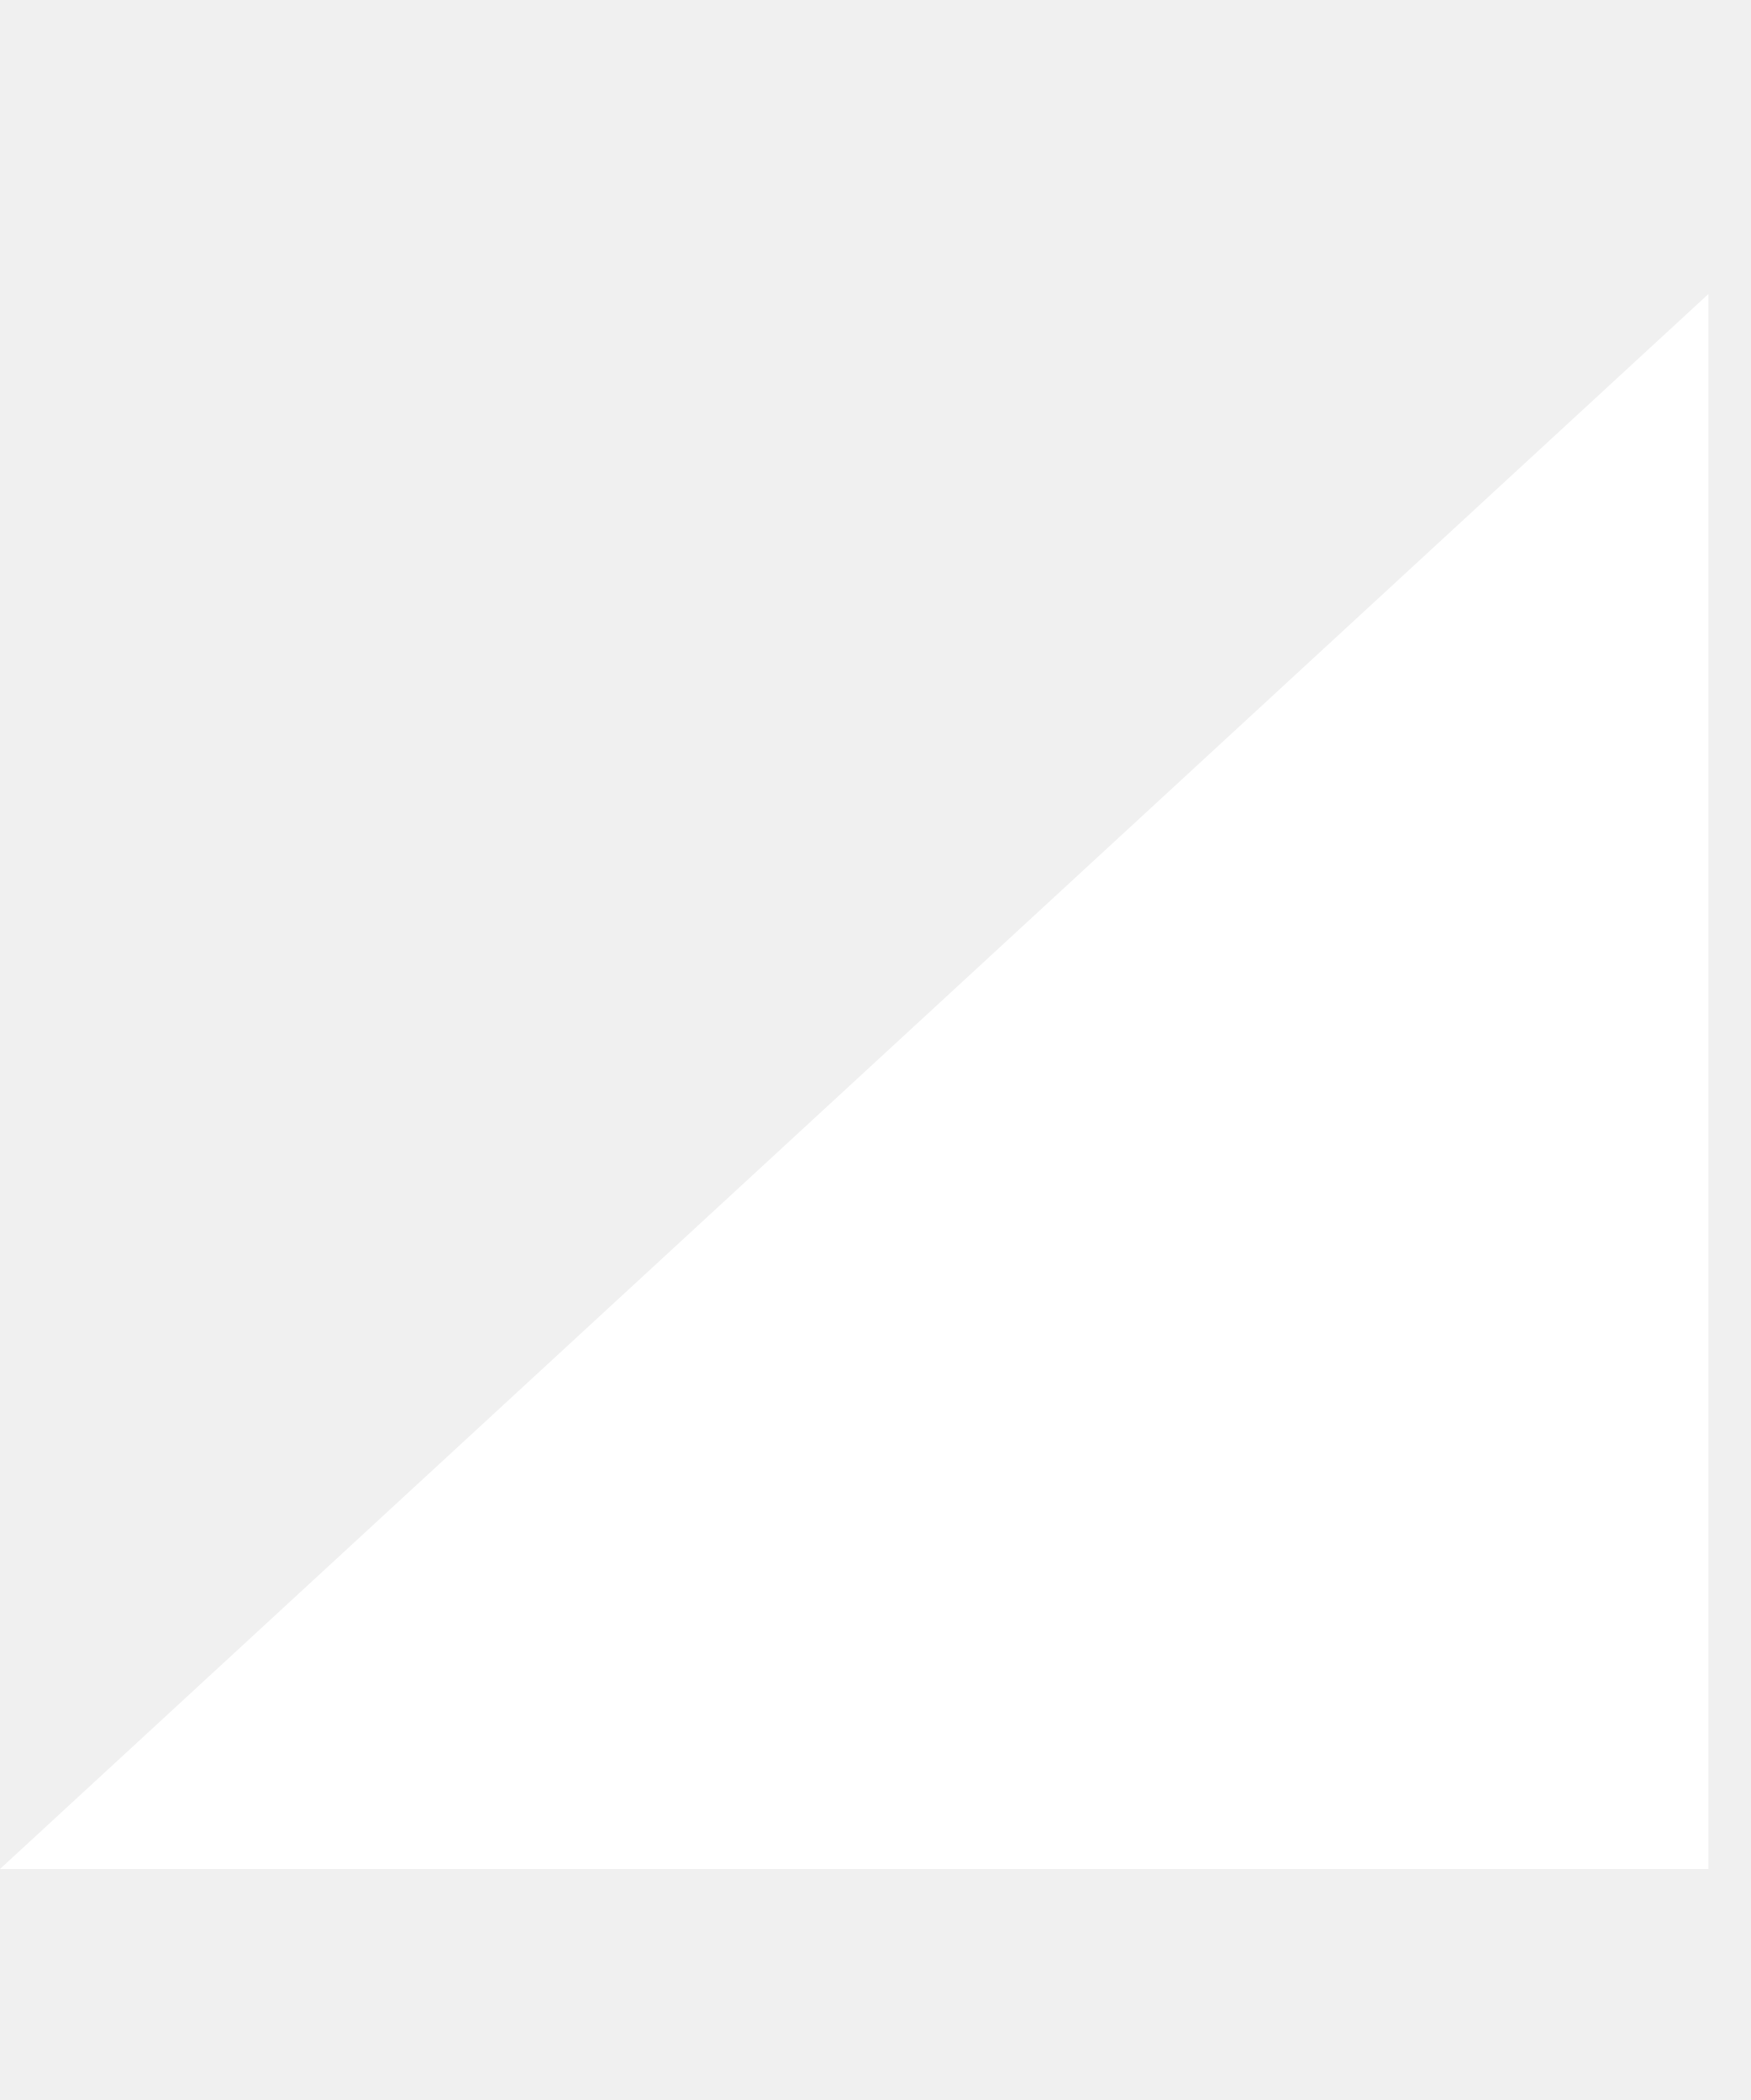
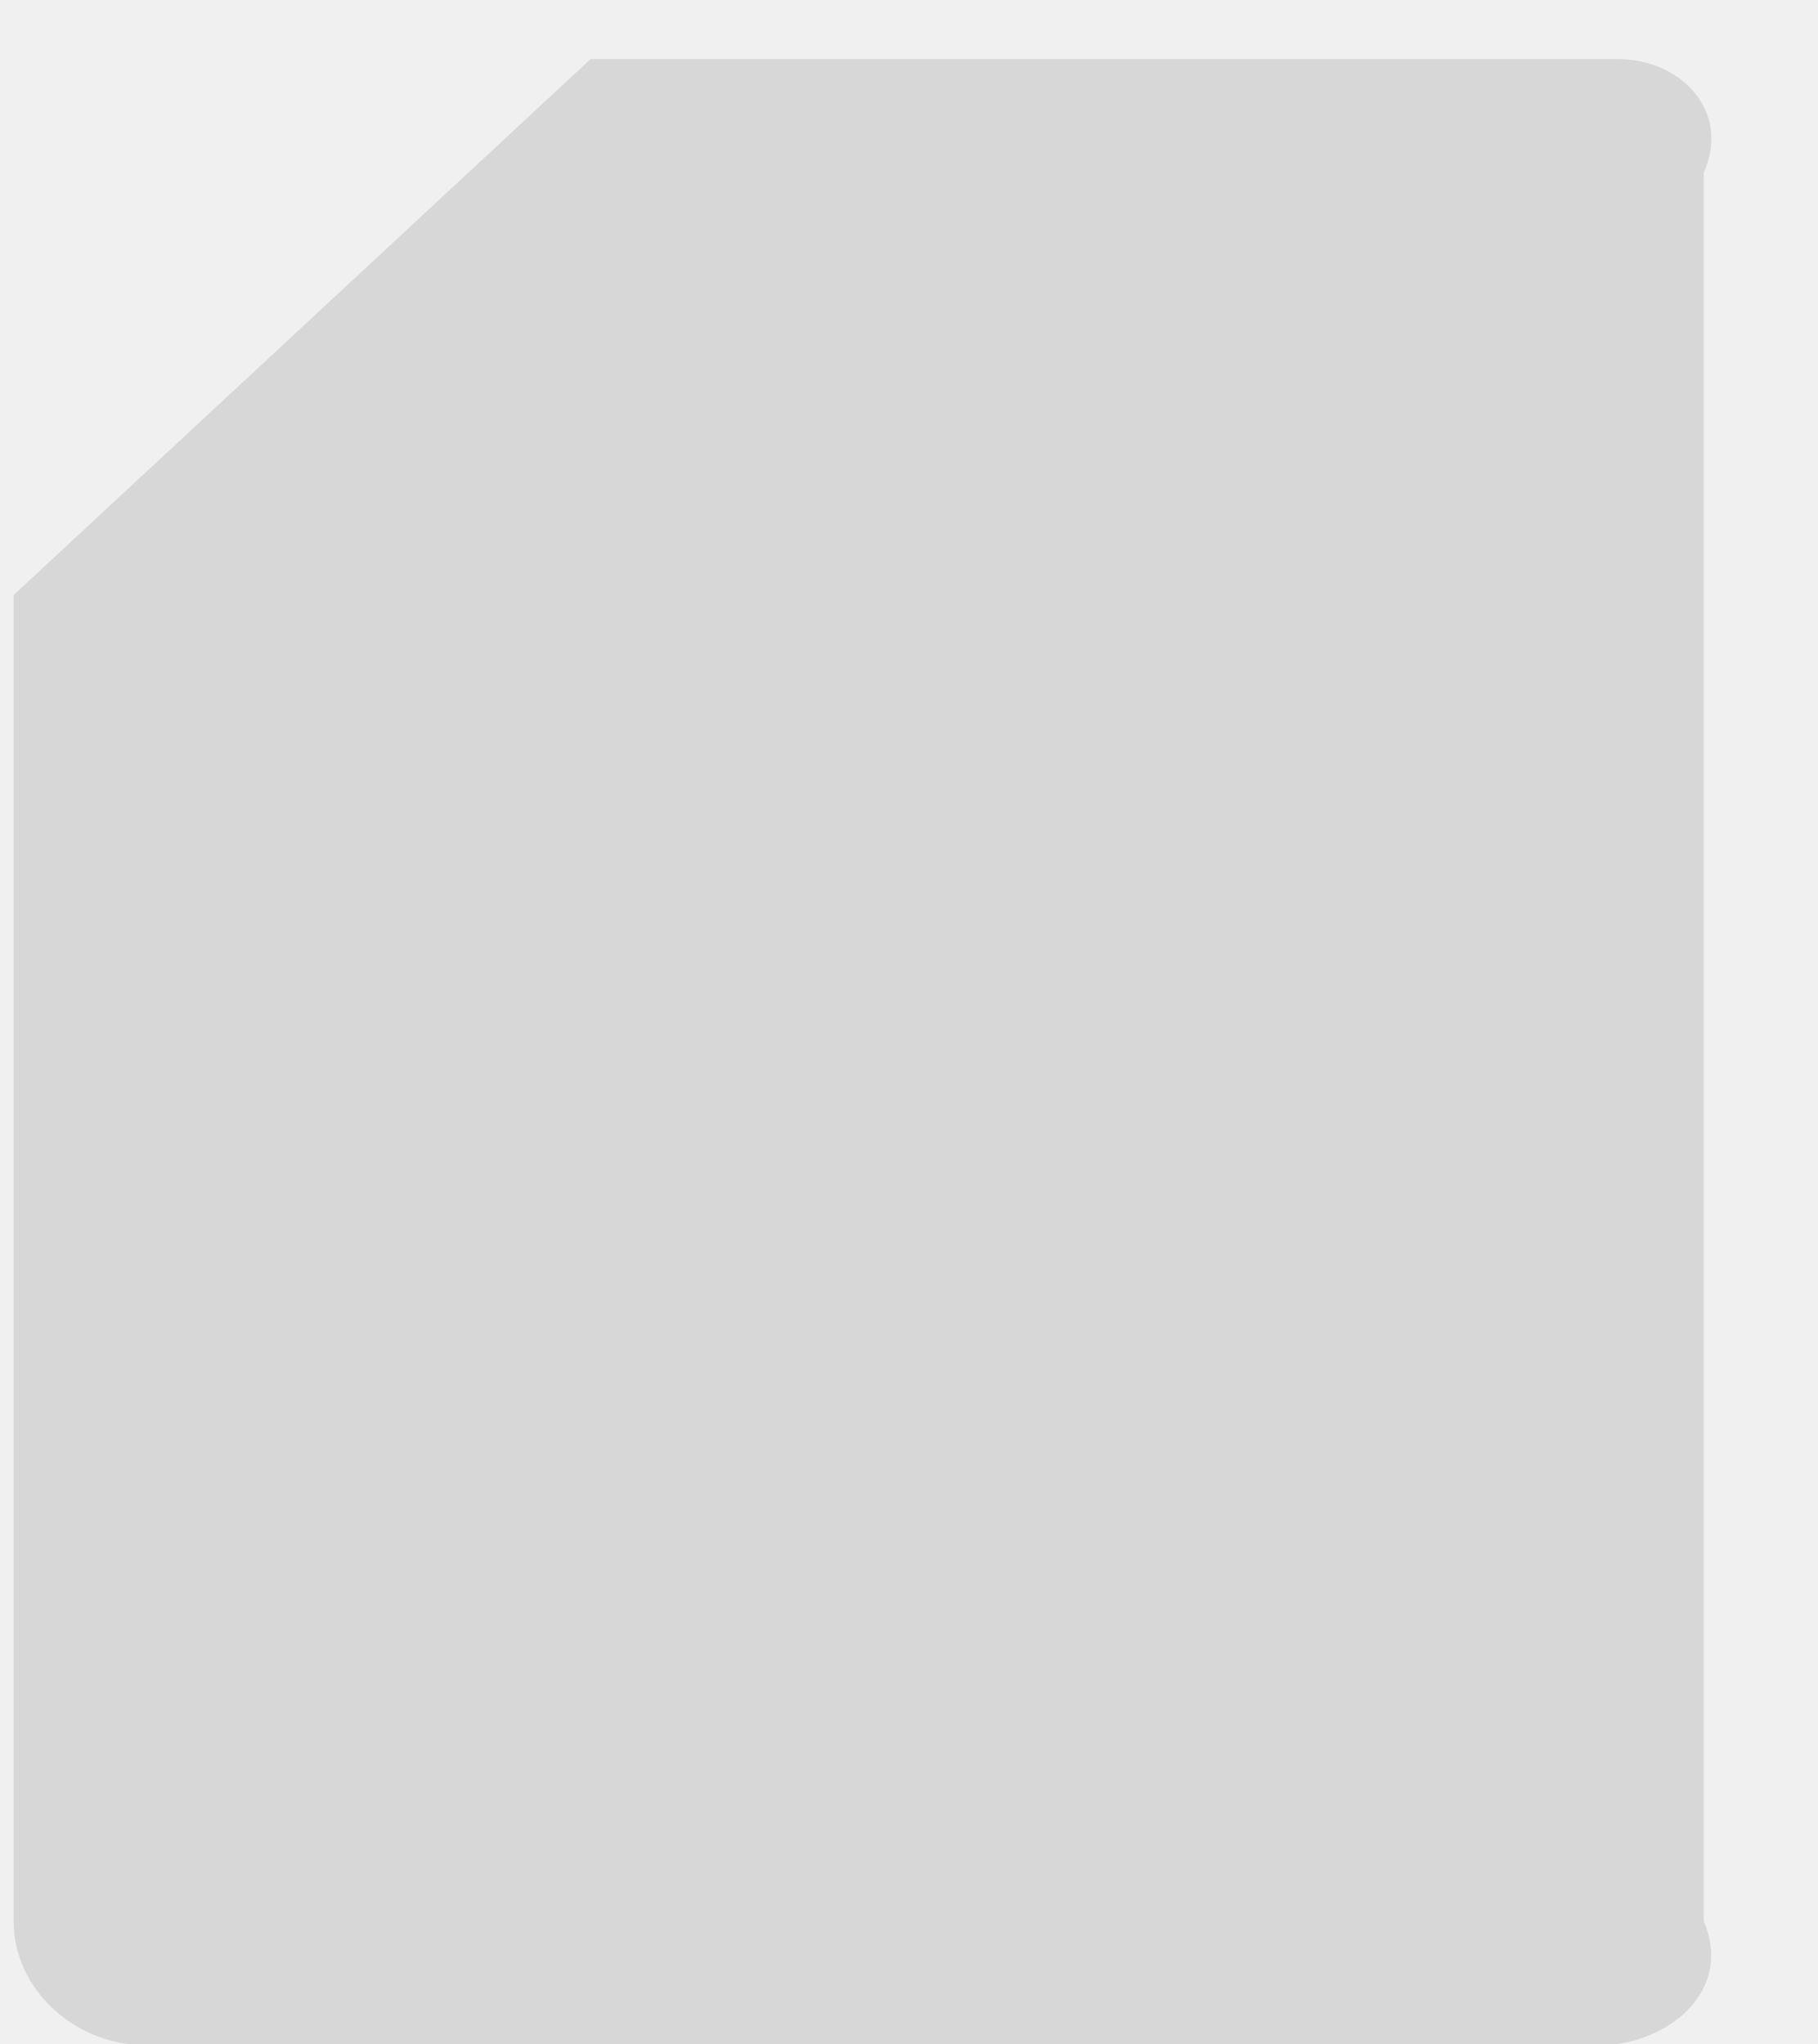
- <svg xmlns="http://www.w3.org/2000/svg" version="1.1" width="5px" height="6px">
-   <g transform="matrix(1 0 0 1 -721 -556 )">
-     <path d="M 0 5.34  L 4.88 0.84  L 4.88 5.34  L 0 5.34  Z " fill-rule="nonzero" fill="#ffffff" stroke="none" transform="matrix(1 0 0 1 721 556 )" />
+ <svg xmlns="http://www.w3.org/2000/svg" version="1.1" width="16px" height="18px">
+   <g transform="matrix(1 0 0 1 -729 -561 )">
+     <path d="M 15 1.52  L 15 16.92  C 15.24 17.48  14.78 17.92  14.24 18  L 1.12 18  C 0.56 17.92  0.12 17.46  0.12 16.92  L 0.12 5.24  L 5.2 0.52  L 14.24 0.52  C 14.8 0.52  15.24 0.98  15 1.52  Z " fill-rule="nonzero" fill="#d7d7d7" stroke="none" transform="matrix(1 0 0 1 729 561 )" />
  </g>
</svg>
